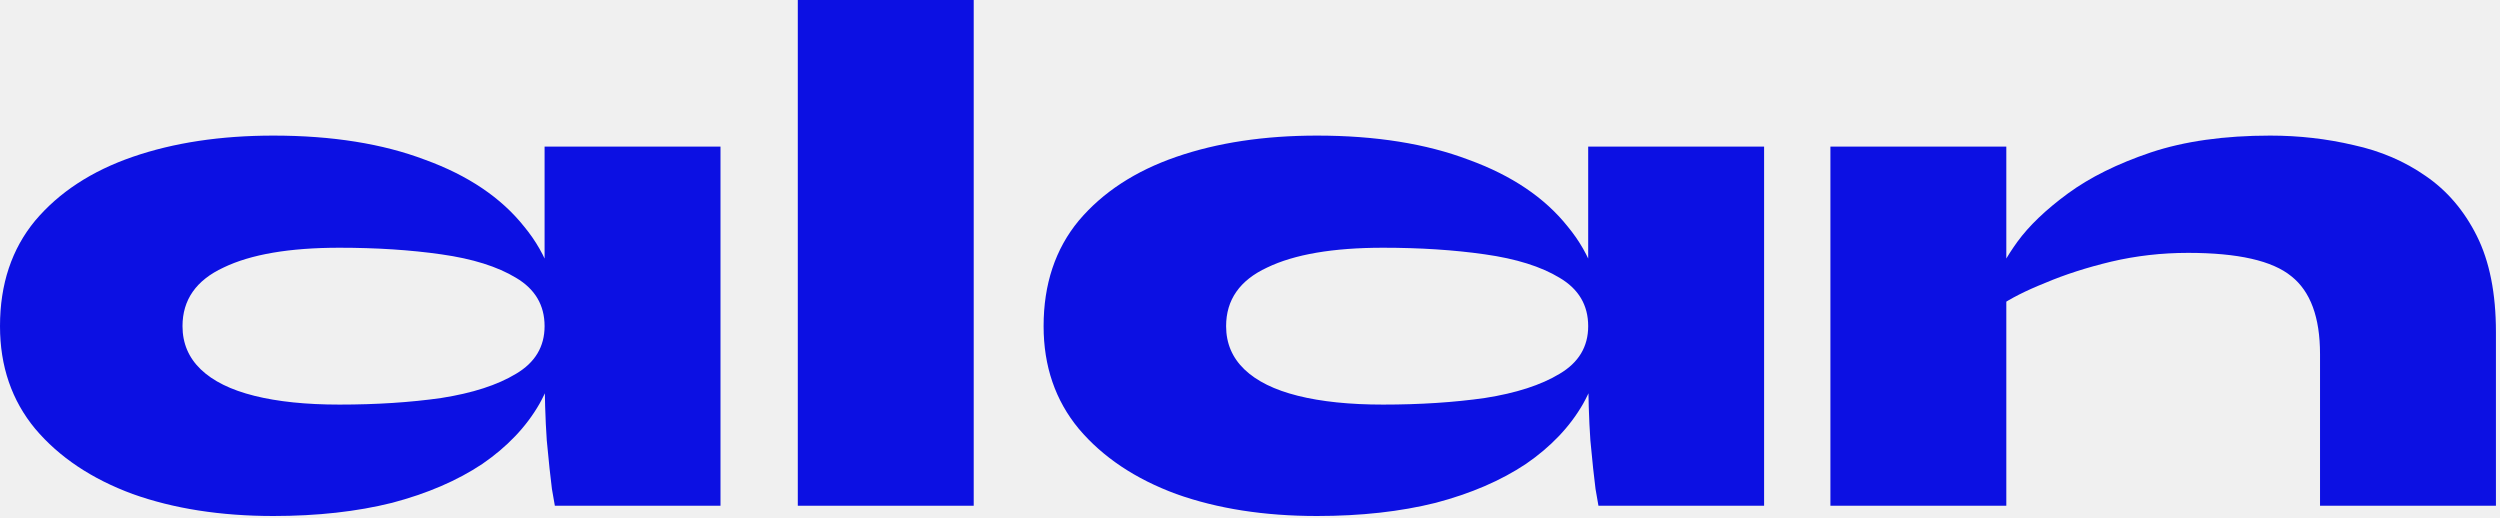
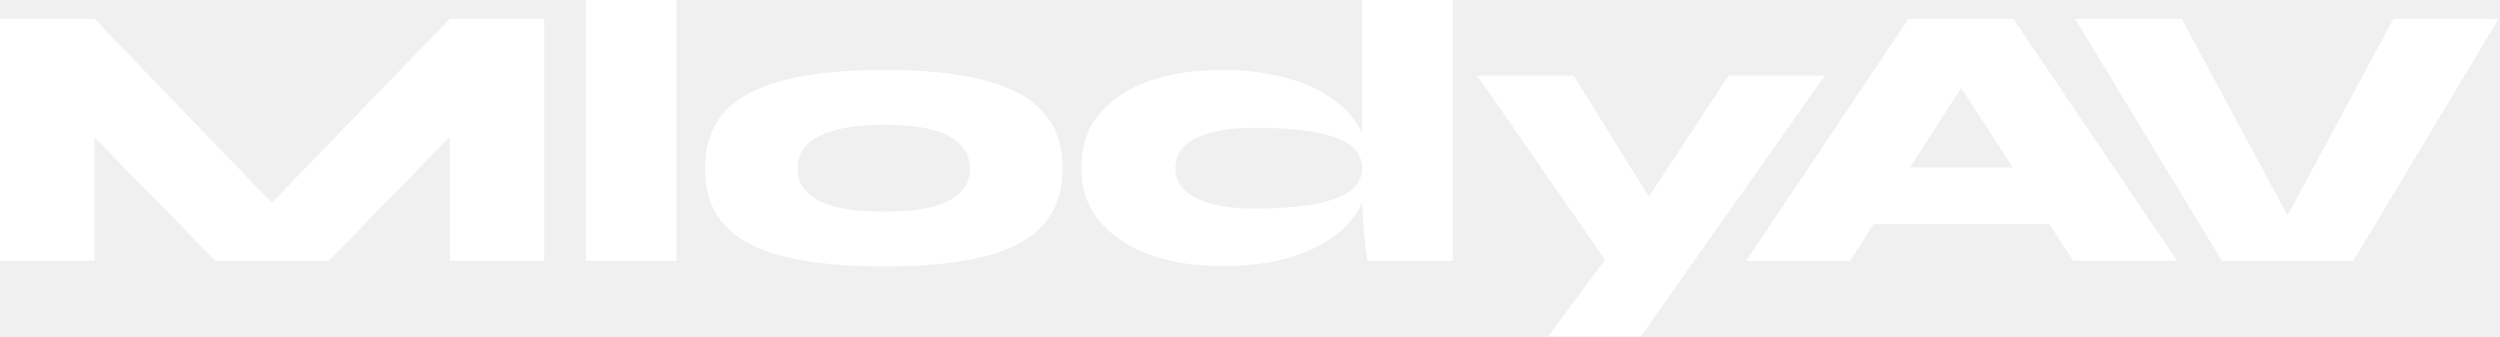
- <svg xmlns="http://www.w3.org/2000/svg" width="440" height="91" viewBox="0 0 440 91" fill="none">
-   <path d="M48.117 90.816C38.829 90.816 30.573 89.526 23.349 86.946C16.125 84.28 10.406 80.453 6.192 75.465C2.064 70.477 0 64.457 0 57.405C0 50.009 2.064 43.817 6.192 38.829C10.406 33.841 16.125 30.1 23.349 27.606C30.573 25.112 38.829 23.865 48.117 23.865C58.437 23.865 67.338 25.284 74.82 28.122C82.388 30.874 88.193 34.787 92.235 39.861C96.363 44.849 98.427 50.697 98.427 57.405C98.427 62.393 97.266 66.951 94.944 71.079C92.622 75.121 89.268 78.647 84.882 81.657C80.496 84.581 75.207 86.86 69.015 88.494C62.823 90.042 55.857 90.816 48.117 90.816ZM59.727 71.208C66.263 71.208 72.24 70.821 77.658 70.047C83.162 69.187 87.548 67.768 90.816 65.79C94.17 63.812 95.847 61.017 95.847 57.405C95.847 53.707 94.17 50.869 90.816 48.891C87.548 46.913 83.162 45.537 77.658 44.763C72.24 43.989 66.263 43.602 59.727 43.602C50.955 43.602 44.161 44.763 39.345 47.085C34.529 49.321 32.121 52.761 32.121 57.405C32.121 60.415 33.196 62.952 35.346 65.016C37.496 67.08 40.635 68.628 44.763 69.66C48.891 70.692 53.879 71.208 59.727 71.208ZM95.847 25.8H126.807V89.01H97.653C97.653 89.01 97.481 88.021 97.137 86.043C96.879 84.065 96.578 81.227 96.234 77.529C95.976 73.831 95.847 69.488 95.847 64.5V25.8Z" fill="#0C10E3" />
-   <path d="M140.413 0H171.373V89.01H140.413V0Z" fill="#0C10E3" />
-   <path d="M231.791 90.816C222.503 90.816 214.247 89.526 207.023 86.946C199.799 84.28 194.08 80.453 189.866 75.465C185.738 70.477 183.674 64.457 183.674 57.405C183.674 50.009 185.738 43.817 189.866 38.829C194.08 33.841 199.799 30.1 207.023 27.606C214.247 25.112 222.503 23.865 231.791 23.865C242.111 23.865 251.012 25.284 258.494 28.122C266.062 30.874 271.867 34.787 275.909 39.861C280.037 44.849 282.101 50.697 282.101 57.405C282.101 62.393 280.94 66.951 278.618 71.079C276.296 75.121 272.942 78.647 268.556 81.657C264.17 84.581 258.881 86.86 252.689 88.494C246.497 90.042 239.531 90.816 231.791 90.816ZM243.401 71.208C249.937 71.208 255.914 70.821 261.332 70.047C266.836 69.187 271.222 67.768 274.49 65.79C277.844 63.812 279.521 61.017 279.521 57.405C279.521 53.707 277.844 50.869 274.49 48.891C271.222 46.913 266.836 45.537 261.332 44.763C255.914 43.989 249.937 43.602 243.401 43.602C234.629 43.602 227.835 44.763 223.019 47.085C218.203 49.321 215.795 52.761 215.795 57.405C215.795 60.415 216.87 62.952 219.02 65.016C221.17 67.08 224.309 68.628 228.437 69.66C232.565 70.692 237.553 71.208 243.401 71.208ZM279.521 25.8H310.481V89.01H281.327C281.327 89.01 281.155 88.021 280.811 86.043C280.553 84.065 280.252 81.227 279.908 77.529C279.65 73.831 279.521 69.488 279.521 64.5V25.8Z" fill="#0C10E3" />
-   <path d="M322.152 25.8H353.112V89.01H322.152V25.8ZM399.552 23.865C404.626 23.865 409.528 24.424 414.258 25.542C418.988 26.574 423.202 28.38 426.9 30.96C430.684 33.54 433.694 37.066 435.93 41.538C438.166 46.01 439.284 51.643 439.284 58.437V89.01H408.324V62.307C408.324 55.857 406.647 51.299 403.293 48.633C399.939 45.881 393.876 44.505 385.104 44.505C380.46 44.505 375.945 45.021 371.559 46.053C367.259 47.085 363.389 48.332 359.949 49.794C356.509 51.17 353.8 52.546 351.822 53.922L351.564 49.02C351.908 47.472 353.069 45.322 355.047 42.57C357.111 39.732 360.078 36.894 363.948 34.056C367.818 31.218 372.677 28.81 378.525 26.832C384.459 24.854 391.468 23.865 399.552 23.865Z" fill="#0C10E3" />
+ <svg xmlns="http://www.w3.org/2000/svg" width="1151" height="155" viewBox="0 0 1151 155" fill="none">
+   <path d="M138.156 106.836H112.056L207.06 8.7H250.56V120.06H207.06V44.196L220.11 49.59L151.38 120.06H99.18L30.276 49.764L43.5 44.37V120.06H0V8.7H43.5L138.156 106.836Z" fill="white" />
+   <path d="M269.714 0H311.474V120.06H269.714V0Z" fill="white" />
+   <path d="M407.235 122.67C388.791 122.67 373.421 121.162 361.125 118.146C348.945 115.13 339.781 110.316 333.633 103.704C327.601 97.092 324.585 88.392 324.585 77.604C324.585 66.816 327.601 58.116 333.633 51.504C339.781 44.776 348.945 39.904 361.125 36.888C373.421 33.756 388.791 32.19 407.235 32.19C425.563 32.19 440.759 33.756 452.823 36.888C465.003 39.904 474.109 44.776 480.141 51.504C486.173 58.116 489.189 66.816 489.189 77.604C489.189 88.392 486.173 97.092 480.141 103.704C474.109 110.316 465.003 115.13 452.823 118.146C440.759 121.162 425.563 122.67 407.235 122.67ZM407.235 97.44C415.819 97.44 423.011 96.744 428.811 95.352C434.611 93.844 439.019 91.64 442.035 88.74C445.051 85.724 446.559 82.012 446.559 77.604C446.559 73.196 445.051 69.484 442.035 66.468C439.135 63.452 434.785 61.19 428.985 59.682C423.185 58.174 415.935 57.42 407.235 57.42C398.651 57.42 391.343 58.174 385.311 59.682C379.395 61.19 374.871 63.452 371.739 66.468C368.723 69.368 367.215 73.08 367.215 77.604C367.215 82.012 368.723 85.724 371.739 88.74C374.755 91.64 379.221 93.844 385.137 95.352C391.169 96.744 398.535 97.44 407.235 97.44Z" fill="white" />
+   <path d="M562.726 122.496C550.198 122.496 539.062 120.756 529.318 117.276C519.574 113.68 511.86 108.518 506.176 101.79C500.608 95.062 497.824 86.942 497.824 77.43C497.824 67.454 500.608 59.102 506.176 52.374C511.86 45.646 519.574 40.6 529.318 37.236C539.062 33.872 550.198 32.19 562.726 32.19C573.166 32.19 582.562 33.292 590.914 35.496C599.266 37.584 606.399 40.658 612.315 44.718C618.231 48.662 622.756 53.418 625.888 58.986C629.02 64.554 630.586 70.702 630.586 77.43C630.586 84.158 629.02 90.306 625.888 95.874C622.756 101.326 618.231 106.082 612.315 110.142C606.399 114.086 599.266 117.16 590.914 119.364C582.562 121.452 573.166 122.496 562.726 122.496ZM578.385 96.048C587.201 96.048 595.264 95.526 602.572 94.482C609.996 93.322 615.912 91.408 620.32 88.74C624.844 86.072 627.106 82.302 627.106 77.43C627.106 72.442 624.844 68.614 620.32 65.946C615.912 63.278 609.996 61.422 602.572 60.378C595.264 59.334 587.201 58.812 578.385 58.812C566.553 58.812 557.389 60.378 550.893 63.51C544.397 66.526 541.15 71.166 541.15 77.43C541.15 81.49 542.6 84.912 545.5 87.696C548.4 90.48 552.634 92.568 558.202 93.96C563.77 95.352 570.497 96.048 578.385 96.048ZM627.106 0H668.866V120.06H629.542C629.078 117.392 628.556 113.1 627.976 107.184C627.396 101.152 627.106 94.424 627.106 87V0Z" fill="white" />
+   <path d="M680.116 34.8H724.486L775.294 116.58L739.276 120.06L680.116 34.8ZM840.196 34.8L755.458 154.86H712.828L749.194 105.618L795.826 34.8H840.196Z" fill="white" />
+   <path d="M842.936 103.182V77.082H961.952V103.182H842.936ZM803.96 120.06L878.606 8.7H926.978L1002.32 120.06H954.47L889.916 20.358H915.842L851.81 120.06H803.96Z" fill="white" />
+   <path d="M1022.91 120.06L955.397 8.7H1004.47L1062.06 115.71H1044.31L1101.91 8.7H1150.28L1083.46 120.06H1022.91Z" fill="white" />
</svg>
